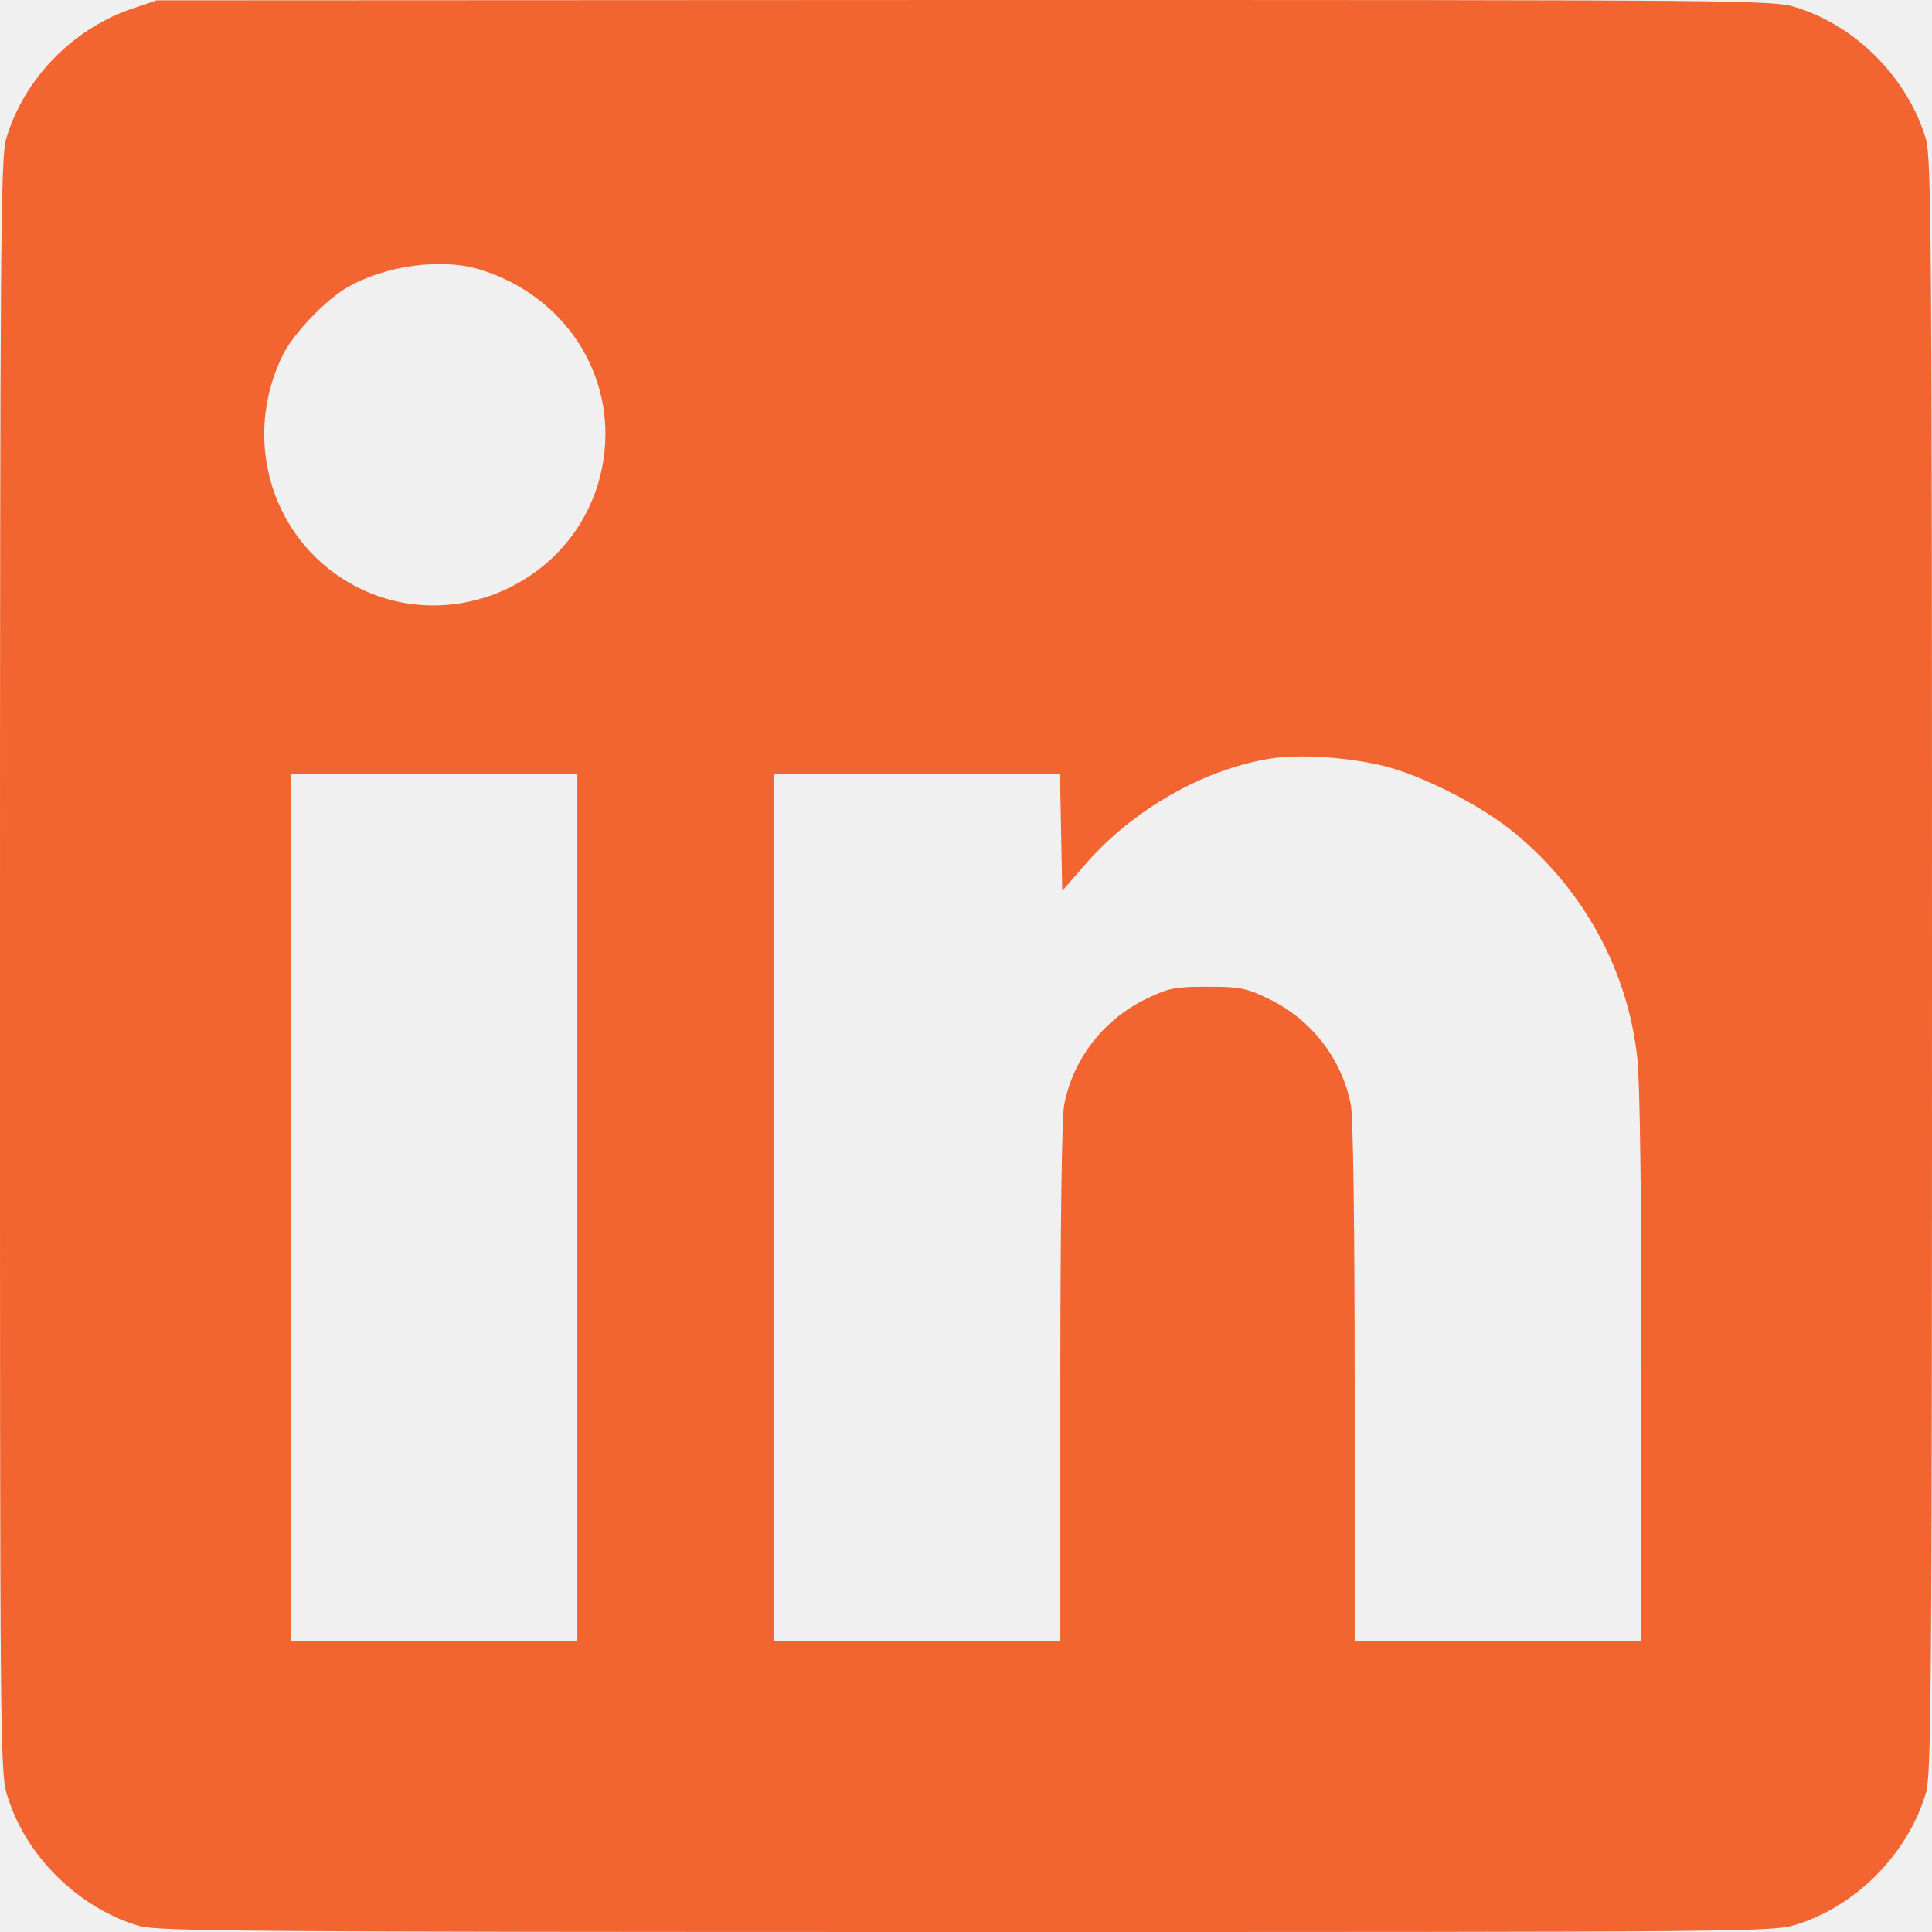
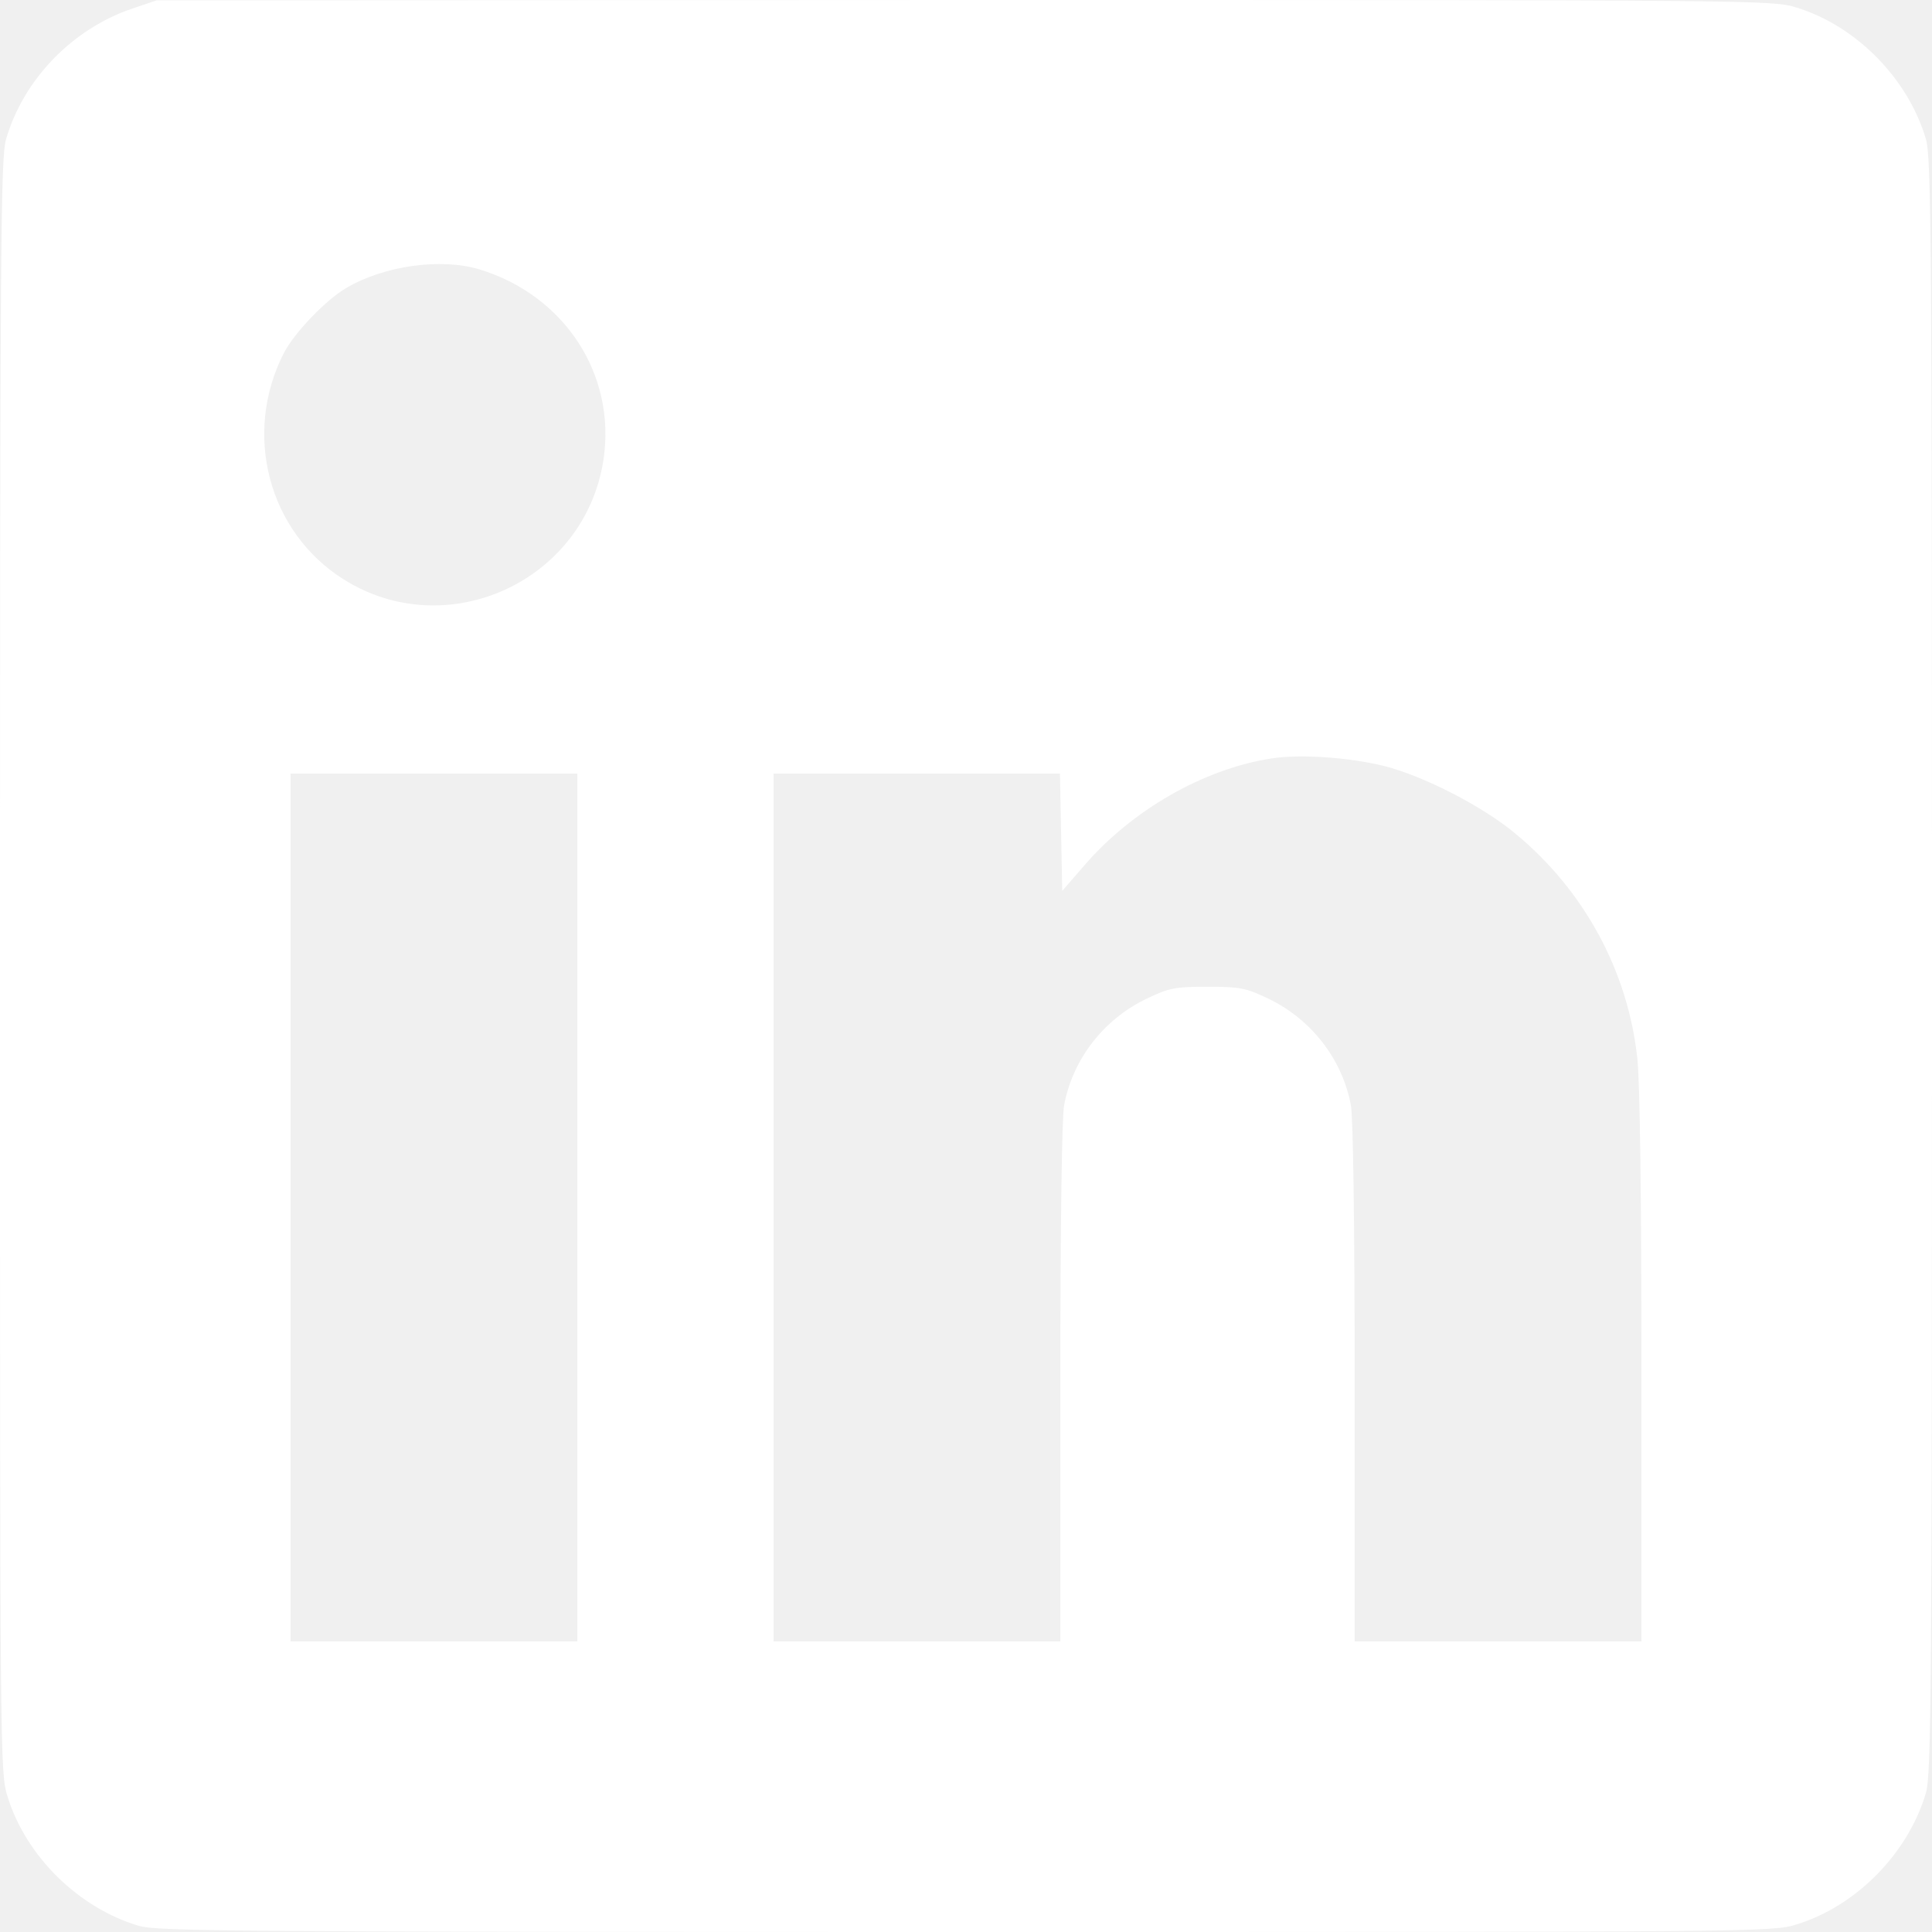
<svg xmlns="http://www.w3.org/2000/svg" version="1.0" width="512pt" height="512pt" viewBox="0 0 512 512" preserveAspectRatio="xMidYMid meet">
-   <g transform="translate(0,512) scale(0.1,-0.1)" fill="#F26430" stroke="none">
+   <g transform="translate(0,512) scale(0.1,-0.1)" fill="white" stroke="none">
    <path d="M350 5097 c-159 -54 -288 -188 -334 -346 -14 -49 -16 -266 -16 -2192 0 -2100 0 -2138 20 -2200 49 -159 189 -296 349 -343 49 -14 266 -16 2192 -16 2100 0 2138 0 2200 20 159 49 296 189 343 349 14 49 16 266 16 2191 0 1925 -2 2142 -16 2191 -47 160 -184 300 -343 349 -62 20 -99 20 -2205 20 l-2141 -1 -65 -22z m921 -691 c226 -69 363 -280 328 -506 -50 -321 -415 -488 -689 -315 -199 126 -267 385 -158 599 27 53 112 142 166 173 100 59 251 80 353 49z m2397 -1316 c104 -26 262 -107 349 -180 181 -150 297 -363 322 -594 7 -58 11 -375 11 -821 l0 -725 -380 0 -380 0 0 684 c0 420 -4 704 -10 737 -23 123 -106 229 -220 283 -58 28 -75 31 -160 31 -85 0 -102 -3 -160 -31 -114 -54 -197 -160 -220 -283 -6 -33 -10 -317 -10 -737 l0 -684 -380 0 -380 0 0 1150 0 1150 380 0 379 0 3 -156 3 -155 59 68 c126 146 315 255 495 283 76 12 206 3 299 -20z m-2138 -1170 l0 -1150 -380 0 -380 0 0 1150 0 1150 380 0 380 0 0 -1150z" />
  </g>
</svg>
